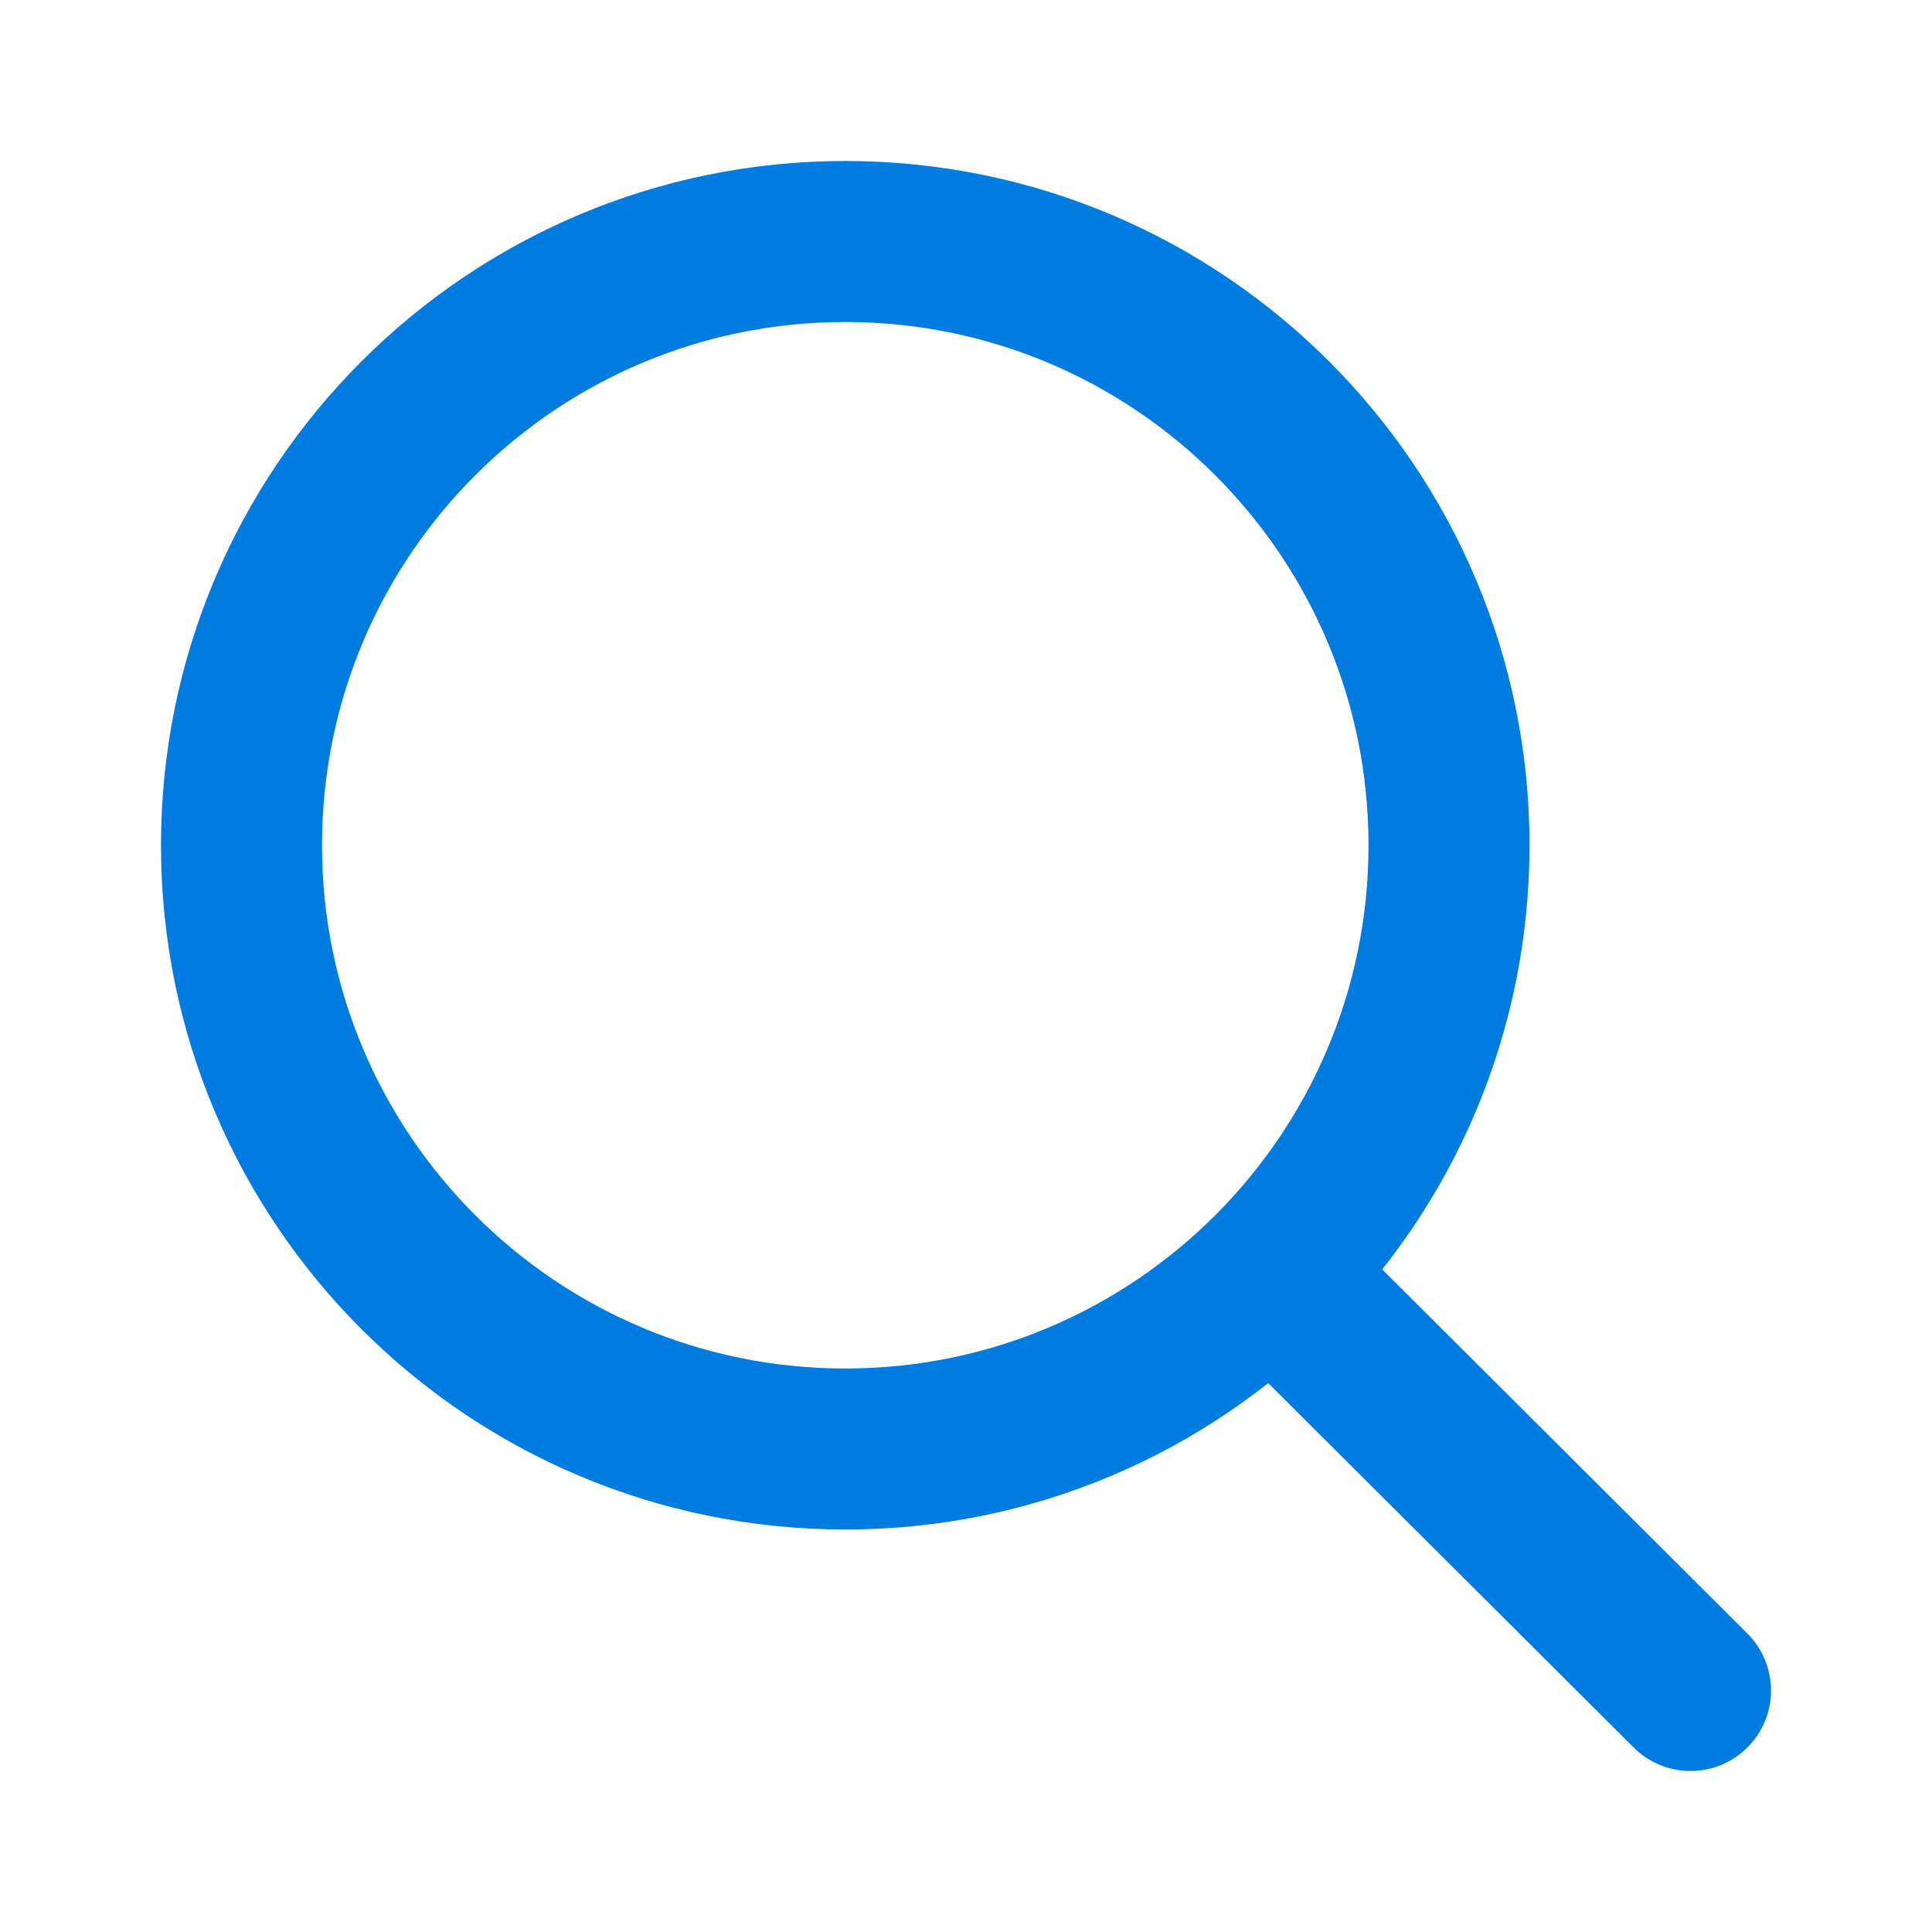
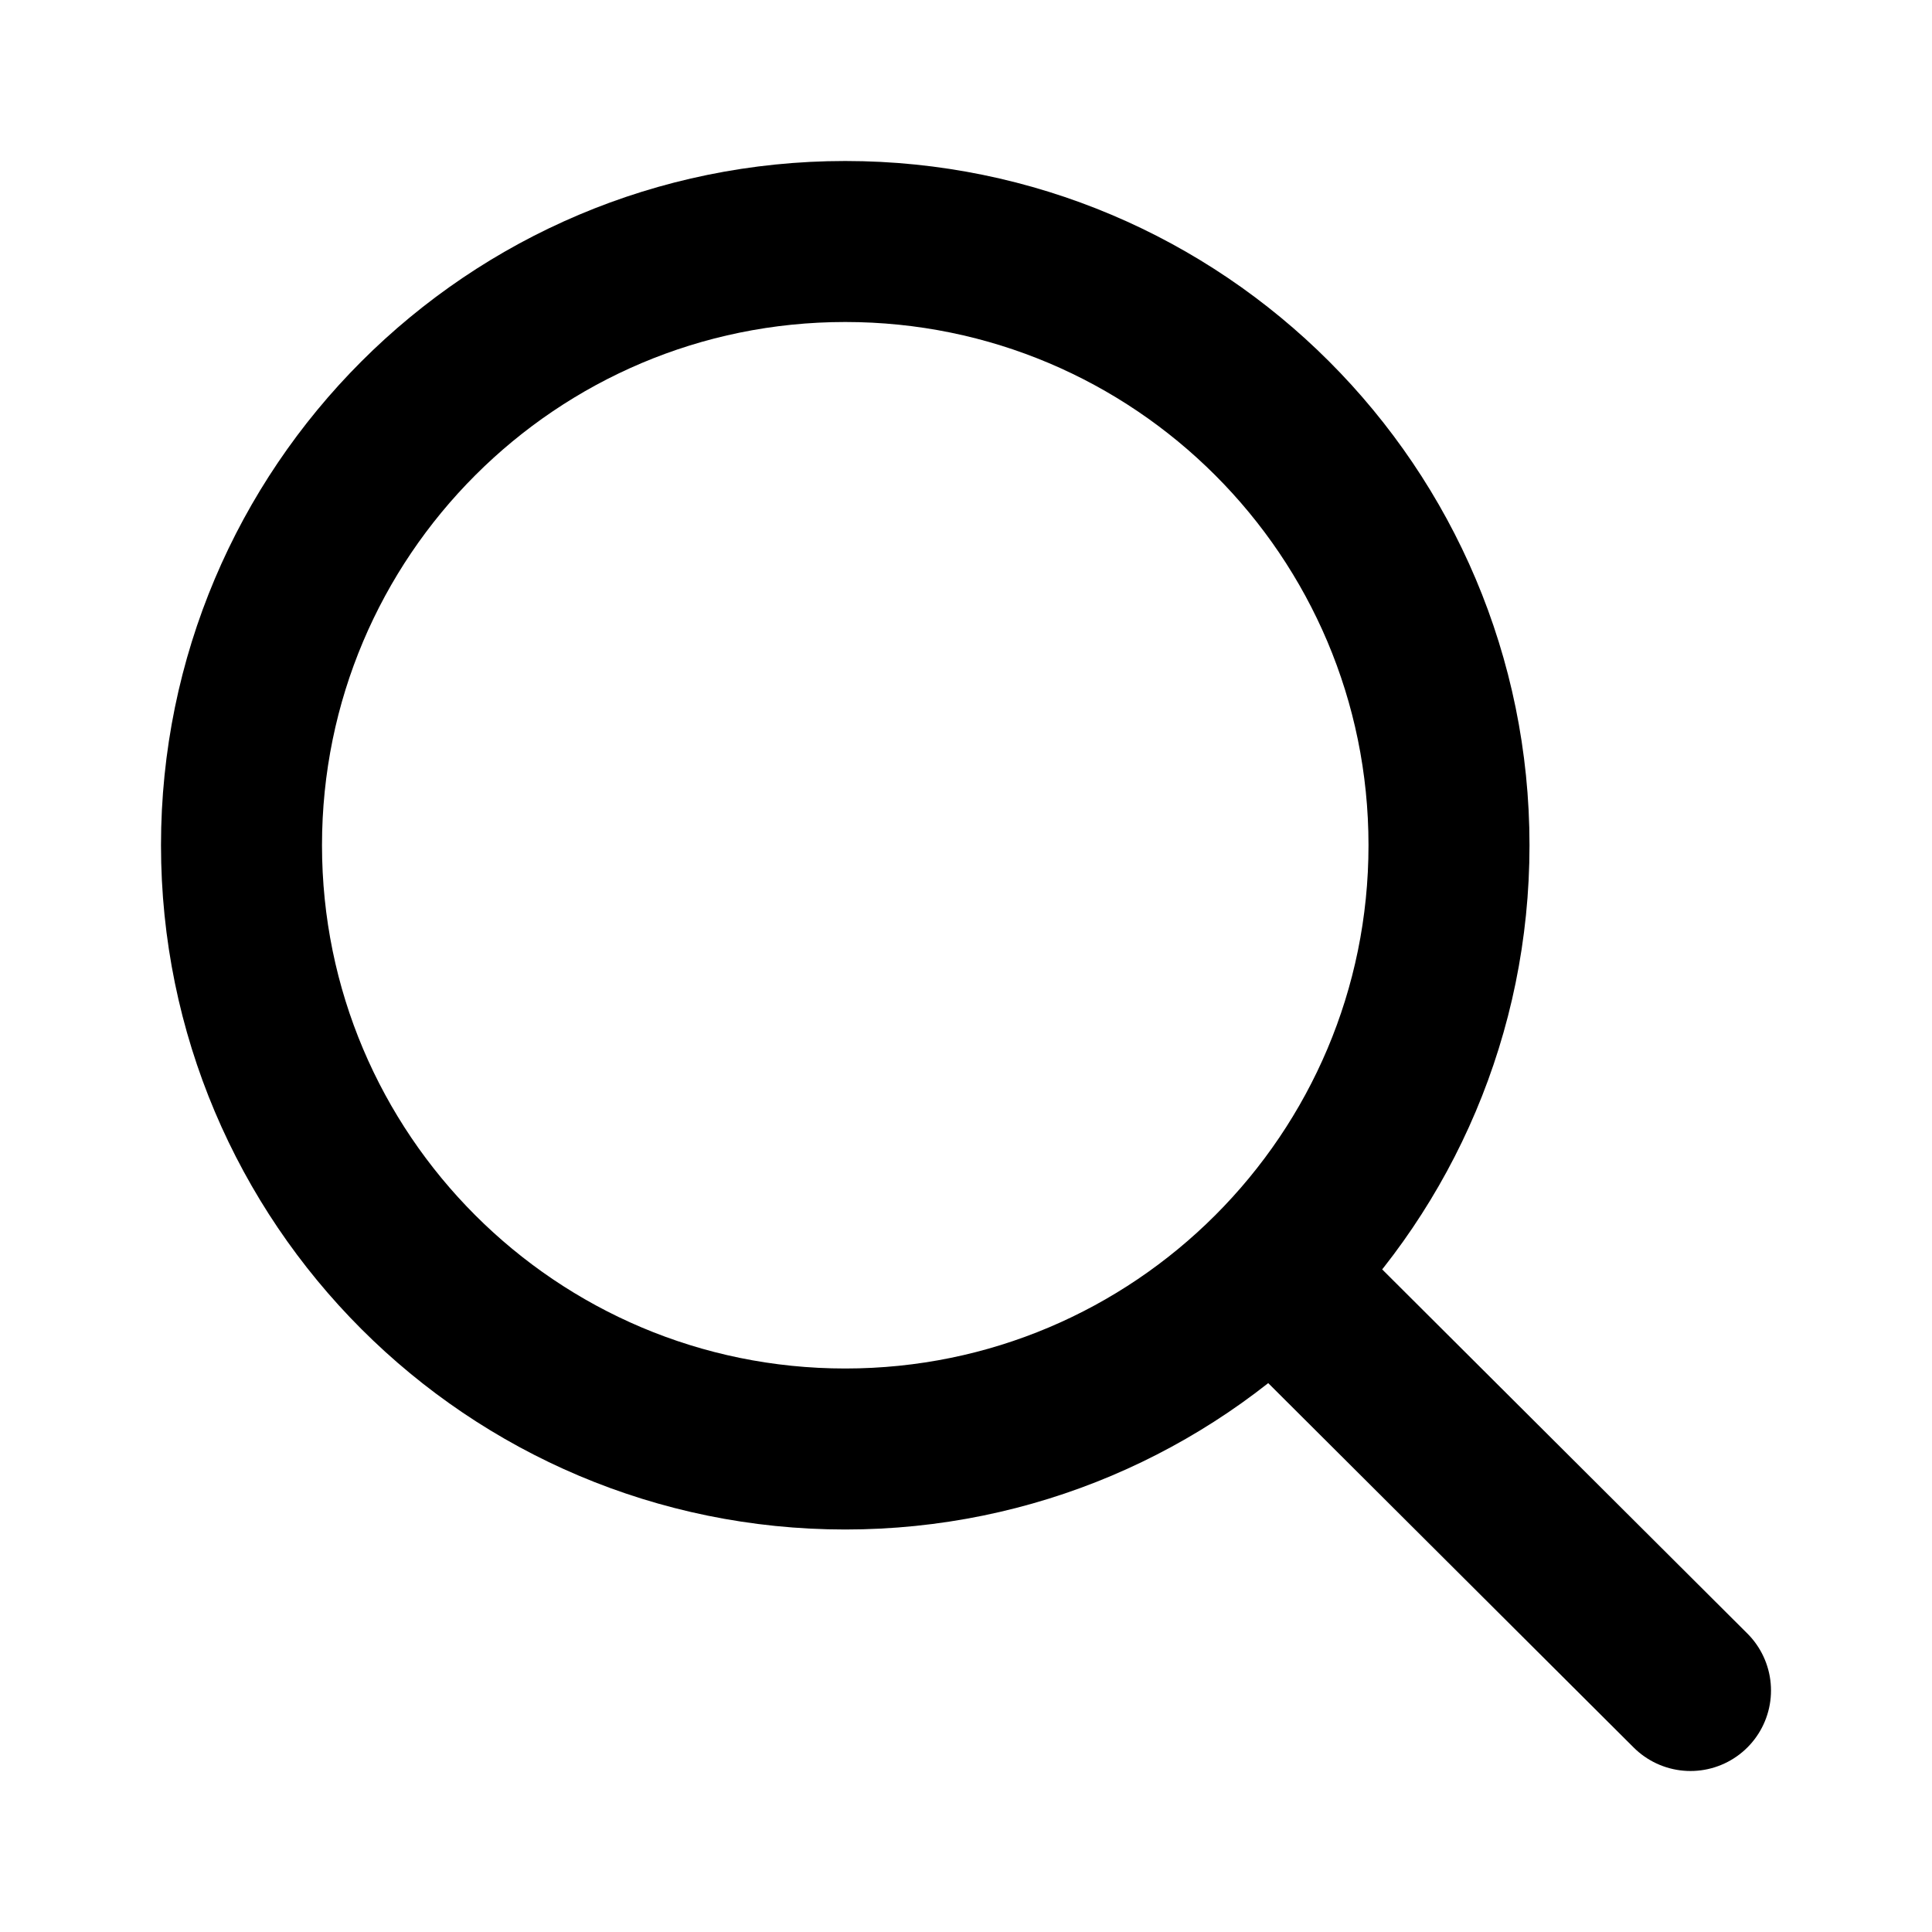
<svg xmlns="http://www.w3.org/2000/svg" width="800px" height="800px" viewBox="0 0 24 24" fill="none">
-   <path d="M15.796 15.811L21 21M18 10.5C18 14.642 14.642 18 10.5 18C6.358 18 3 14.642 3 10.5C3 6.358 6.358 3 10.5 3C14.642 3 18 6.358 18 10.5Z" stroke="#007be0" stroke-width="2" stroke-linecap="round" stroke-linejoin="round" />
+   <path d="M15.796 15.811L21 21M18 10.5C18 14.642 14.642 18 10.5 18C6.358 18 3 14.642 3 10.5C3 6.358 6.358 3 10.5 3C14.642 3 18 6.358 18 10.5Z" stroke="#000" stroke-width="2" stroke-linecap="round" stroke-linejoin="round" />
</svg>
